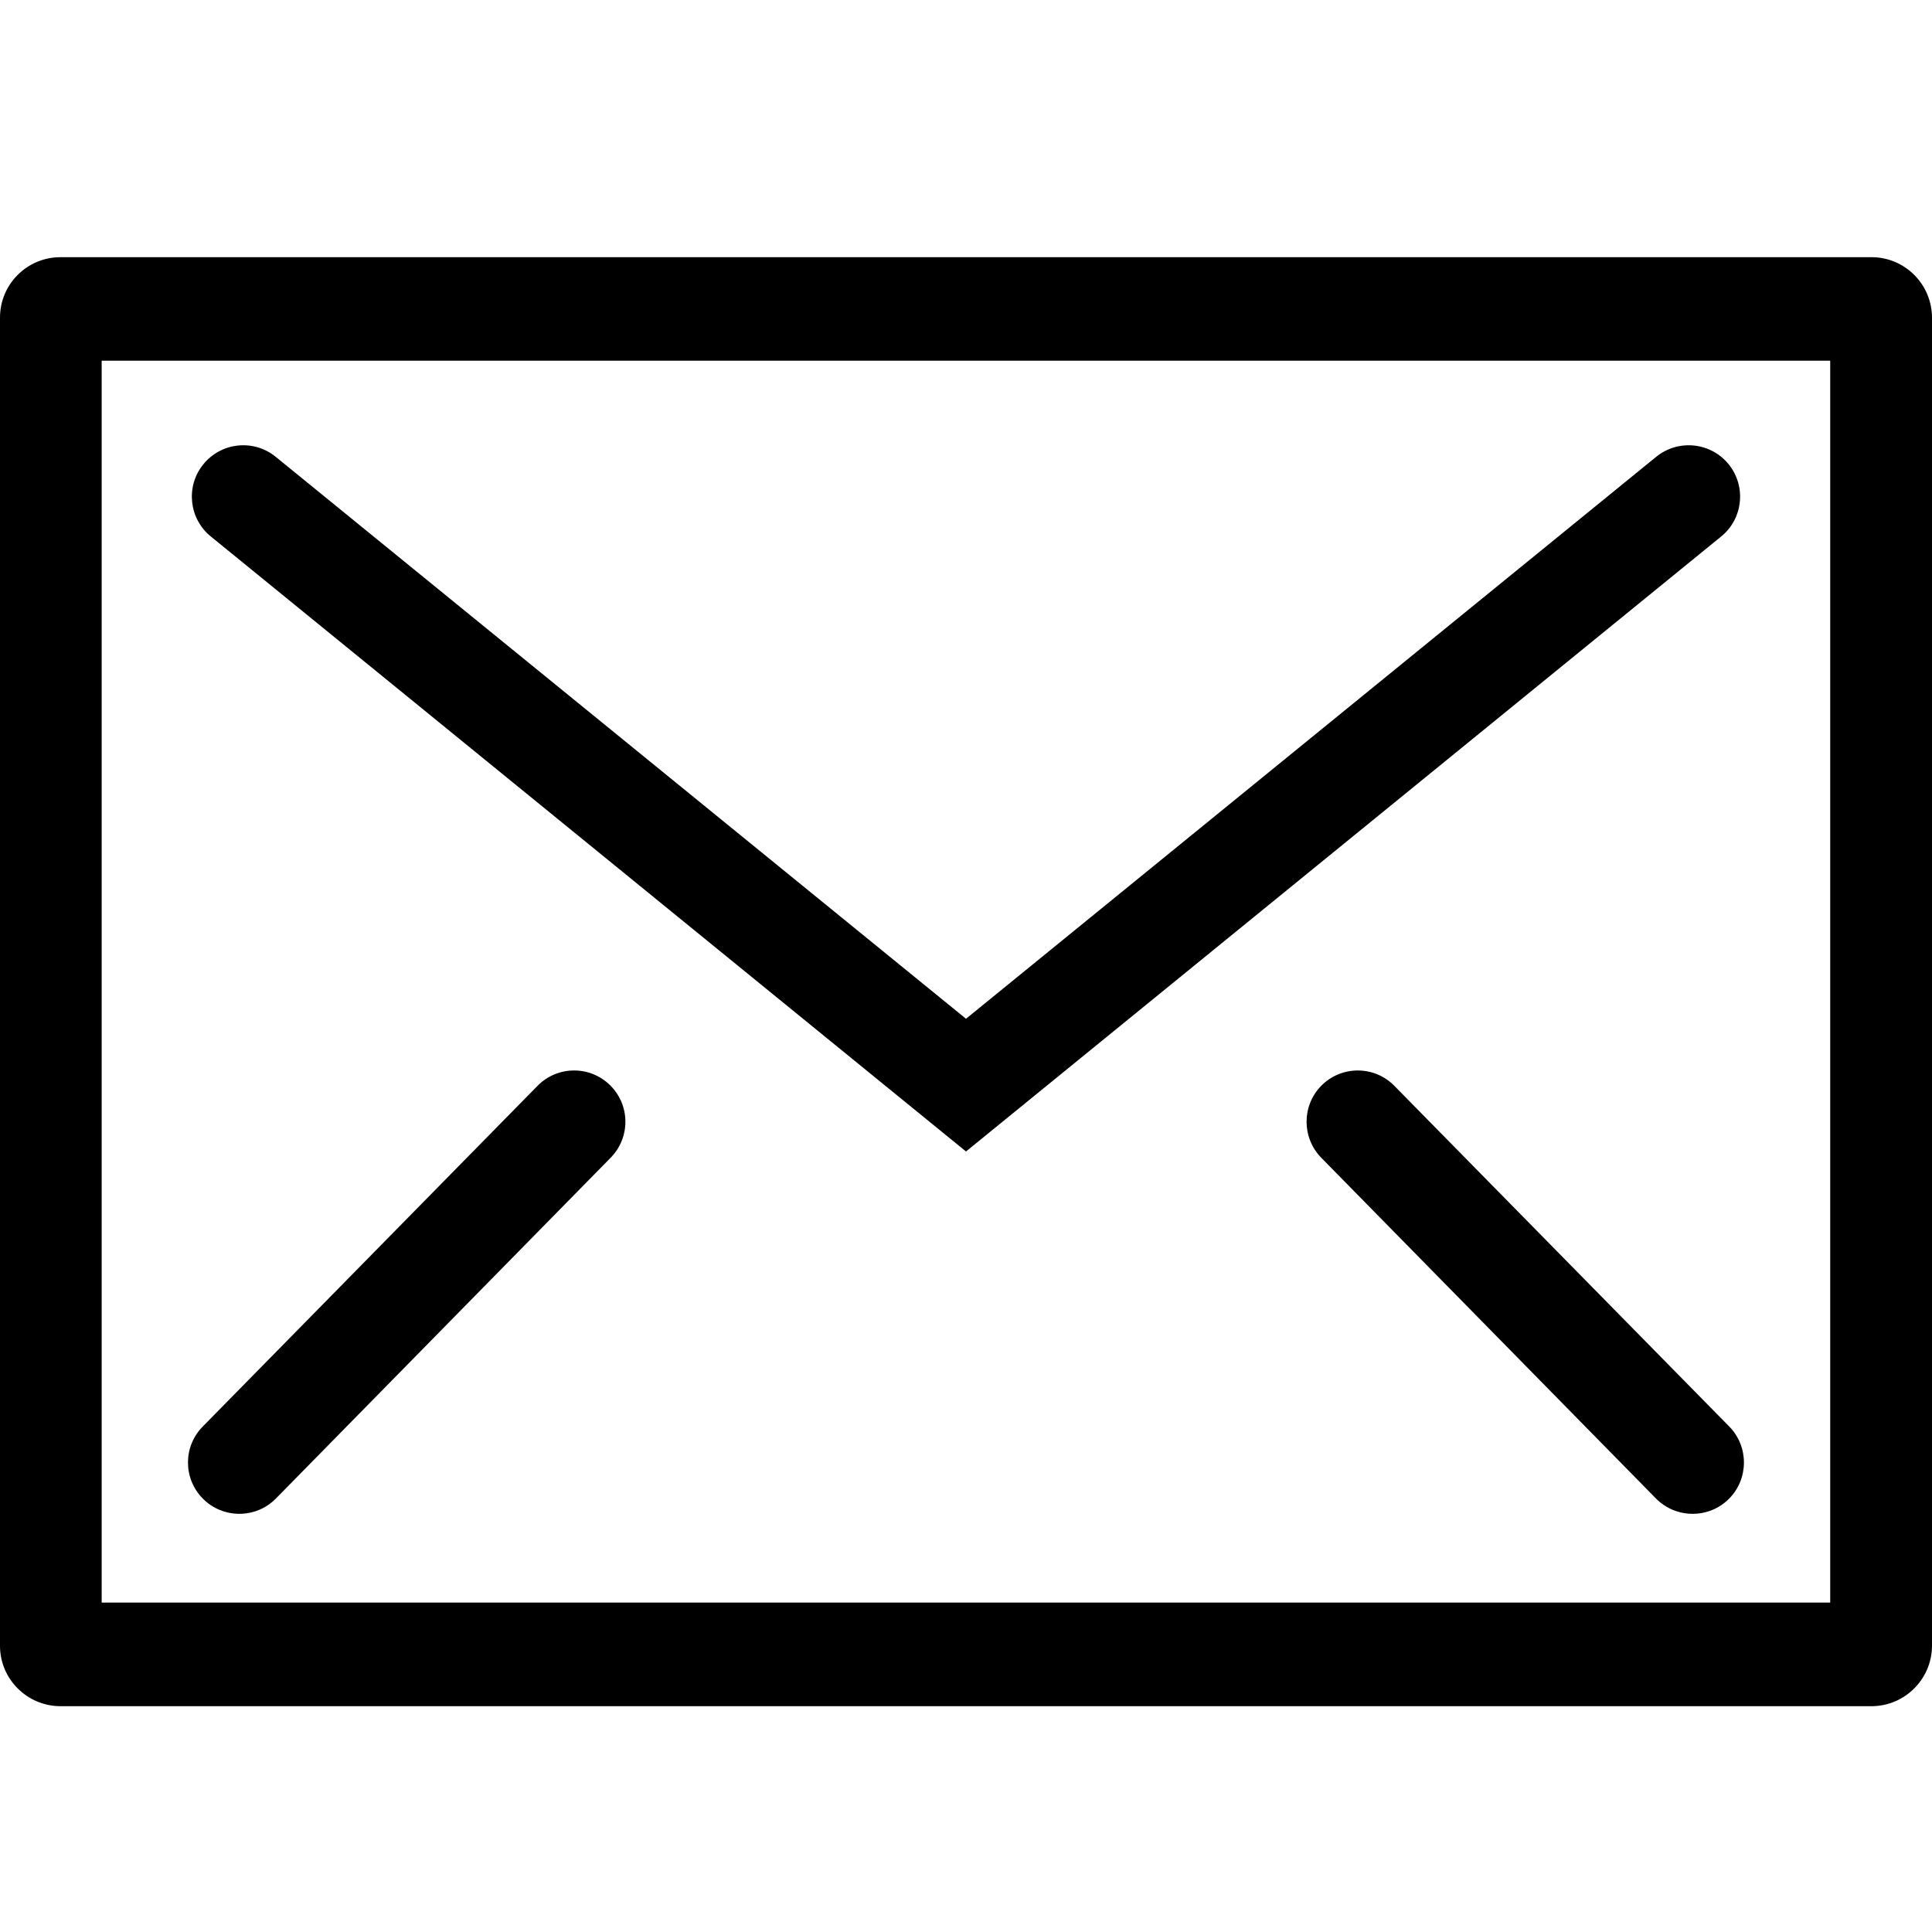
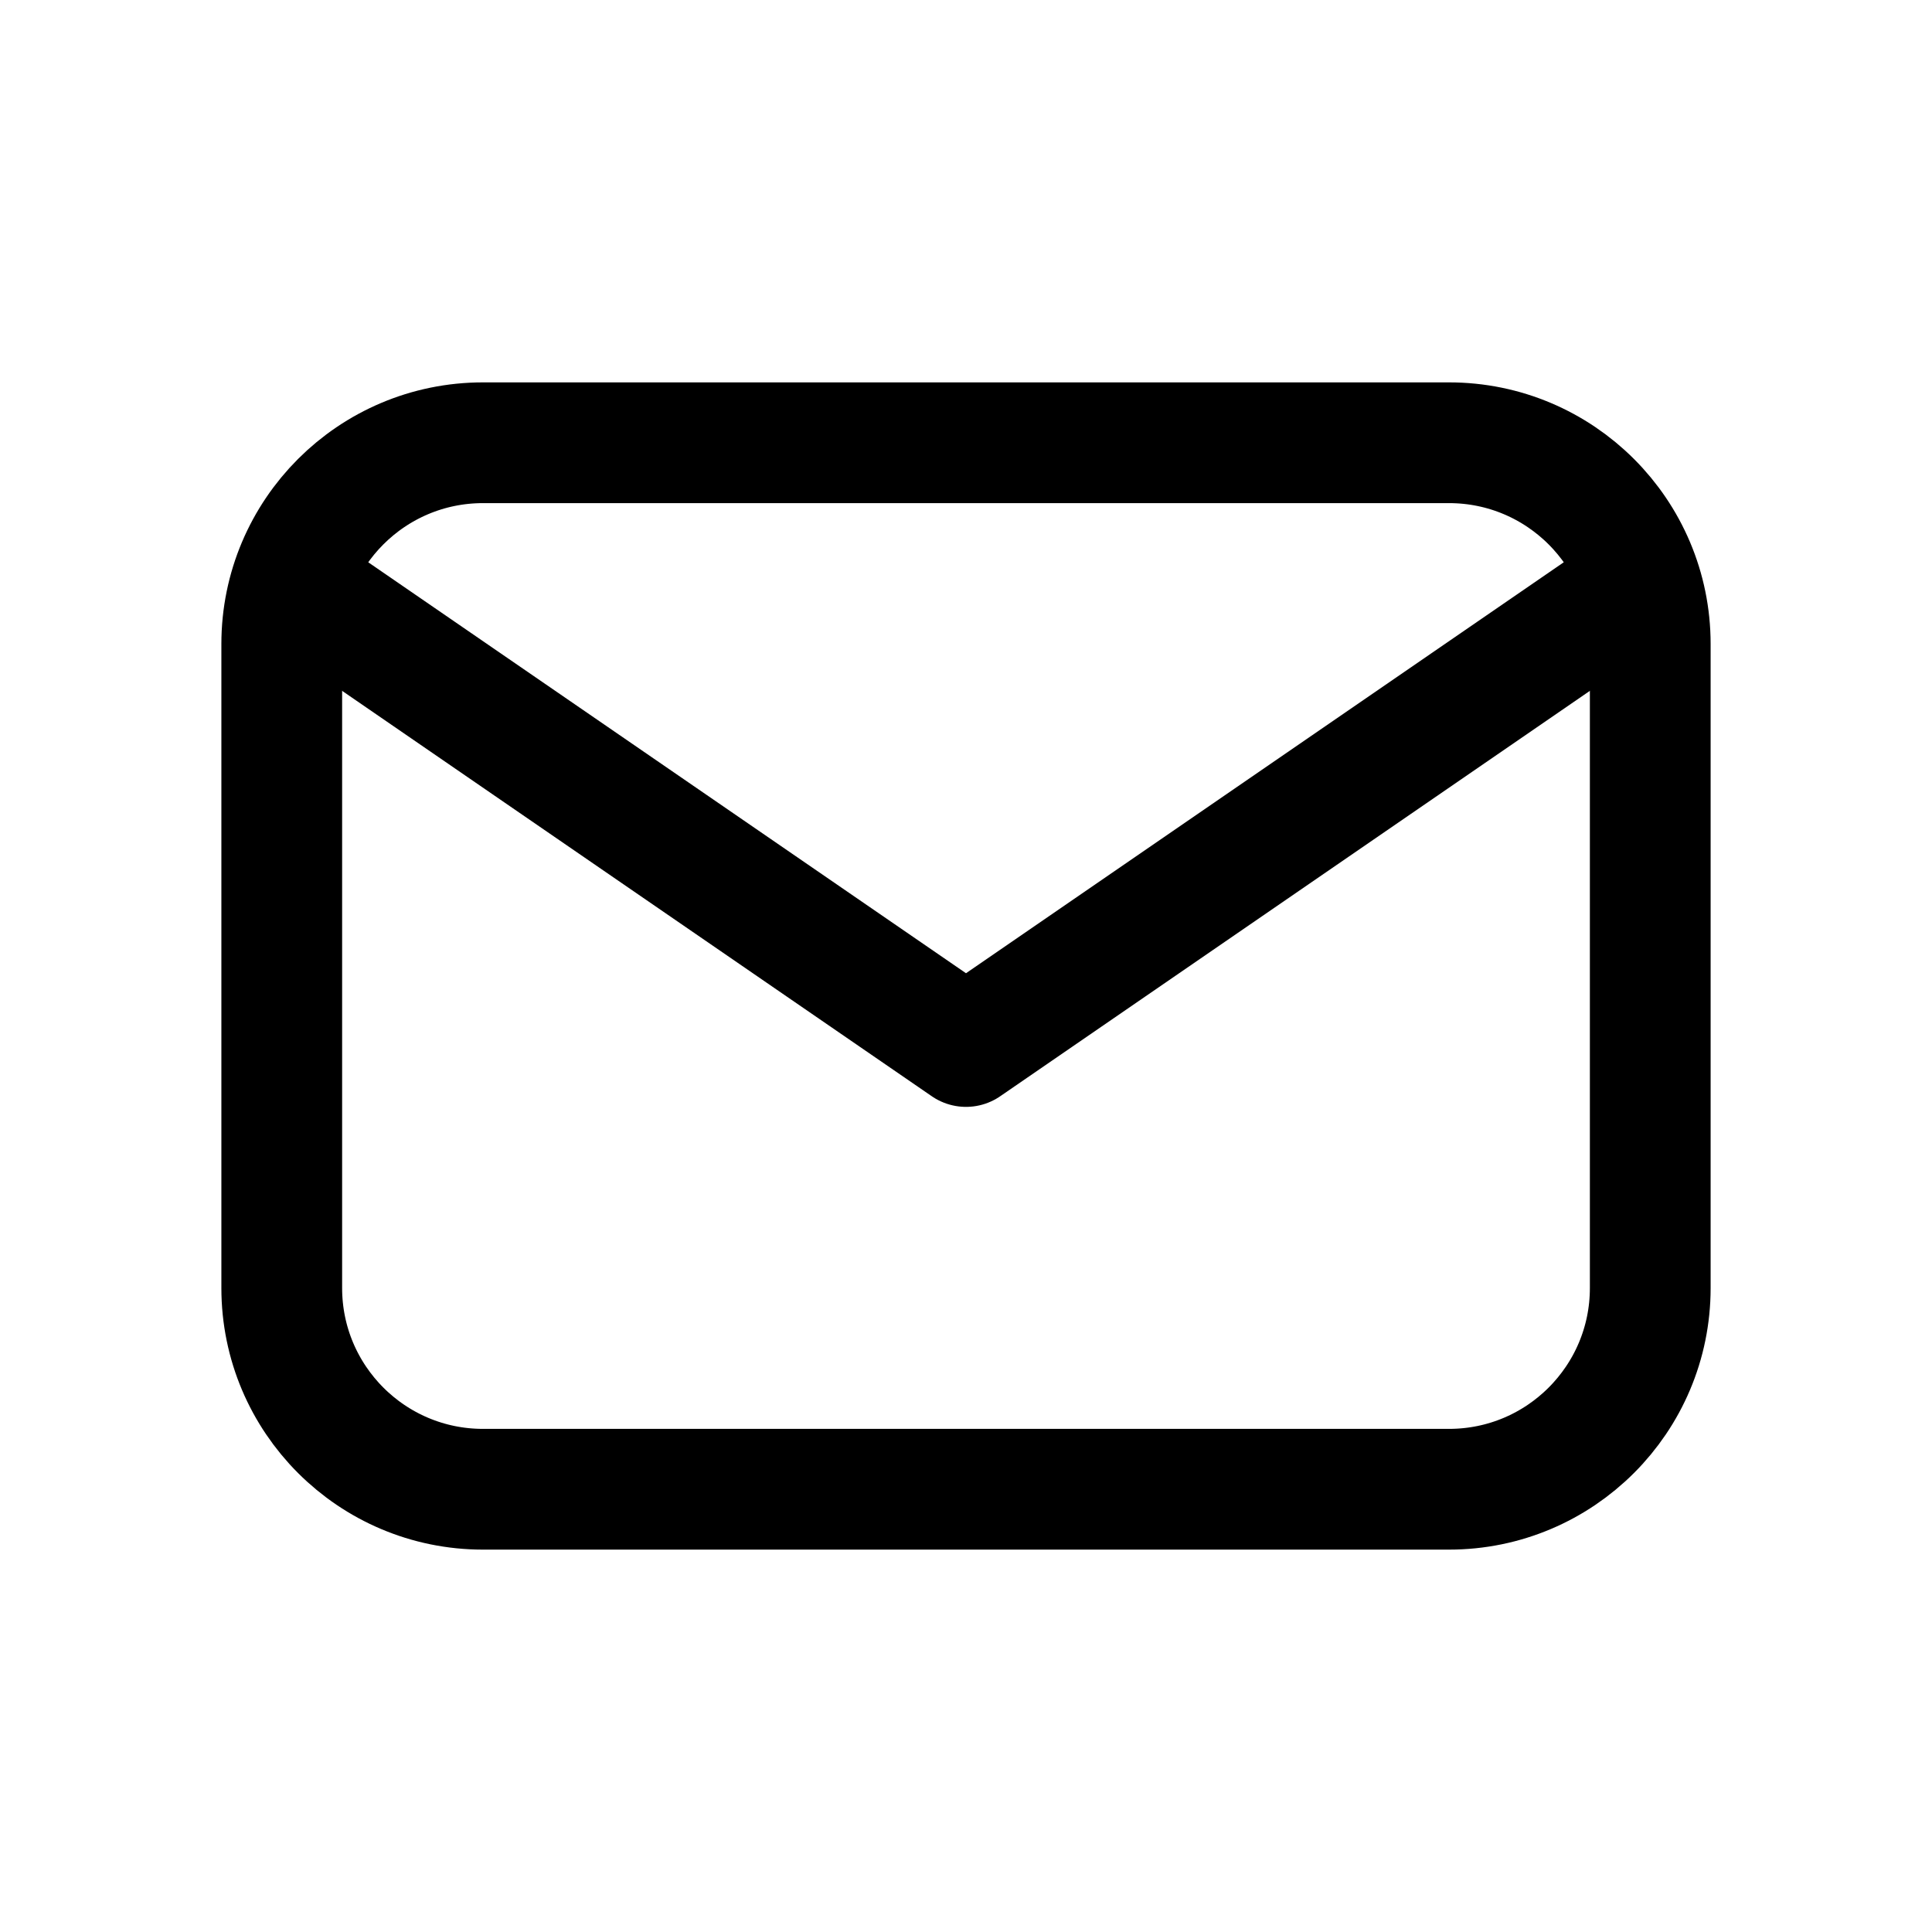
- <svg xmlns="http://www.w3.org/2000/svg" id="icon" viewBox="0 0 16 16" fill="none">
-   <path d="M15.5 2.13C15.775 2.13 15.999 2.354 16 2.63V13.63C15.999 13.905 15.775 14.129 15.5 14.13H0.5C0.224 14.129 0 13.905 0 13.63V2.63C6.73894e-05 2.354 0.224 2.13 0.5 2.13H15.5ZM0.842 13.272H15.157V2.987H0.842V13.272ZM4.452 8.992C4.618 8.823 4.891 8.823 5.057 8.992C5.22 9.157 5.22 9.422 5.057 9.588L2.285 12.41C2.119 12.579 1.845 12.579 1.679 12.41C1.516 12.245 1.516 11.979 1.679 11.814L4.452 8.992ZM10.942 8.992C11.108 8.823 11.381 8.823 11.547 8.992L14.321 11.814C14.483 11.979 14.483 12.245 14.321 12.41C14.155 12.579 13.881 12.579 13.714 12.41L10.942 9.588C10.78 9.422 10.78 9.157 10.942 8.992ZM13.716 3.783C13.901 3.633 14.173 3.663 14.32 3.85C14.463 4.032 14.434 4.297 14.254 4.443L8 9.536L1.746 4.443C1.566 4.297 1.536 4.032 1.68 3.85C1.827 3.663 2.099 3.633 2.283 3.783L8 8.437L13.716 3.783Z" fill="currentColor" />
+ <svg xmlns="http://www.w3.org/2000/svg" id="icon" viewBox="0 0 24 24" fill="none" stroke="currentColor" stroke-width="1.5" stroke-linecap="round" stroke-linejoin="round">
+   <rect x="3.5" y="5.5" width="17" height="13" rx="2.5" />
+   <path d="m4 7.5 8 5.5 8-5.5" />
</svg>
